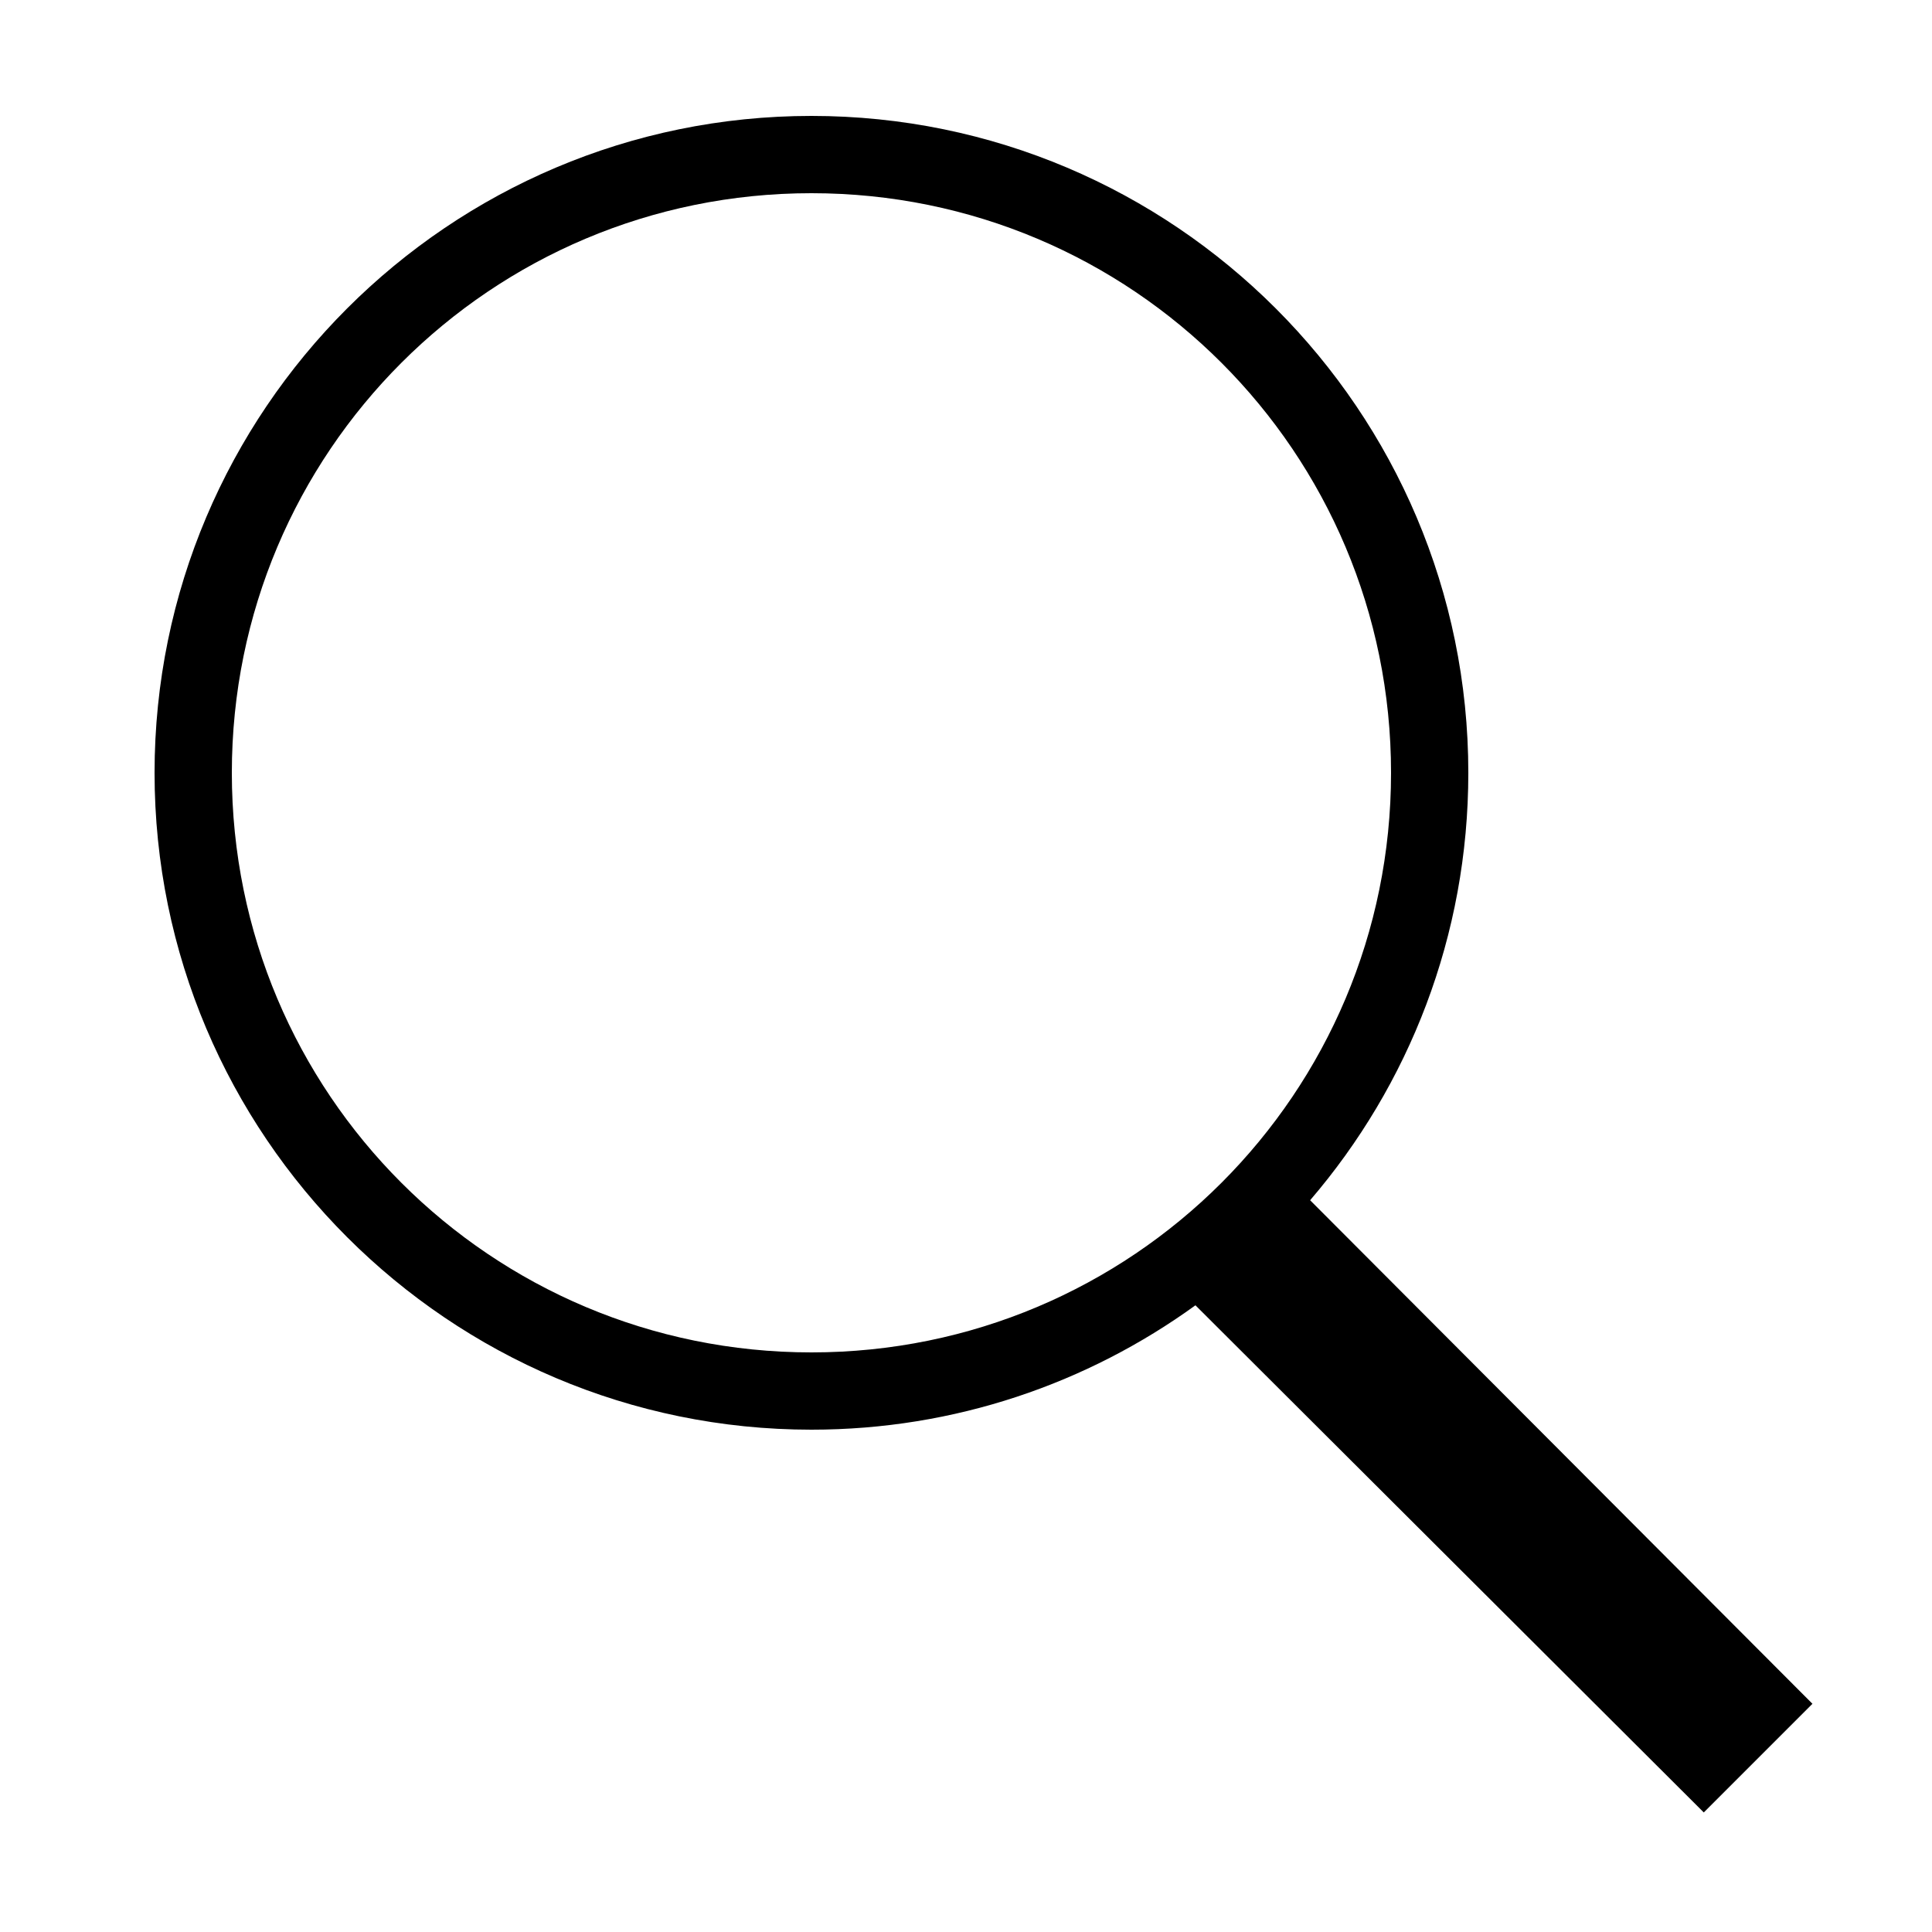
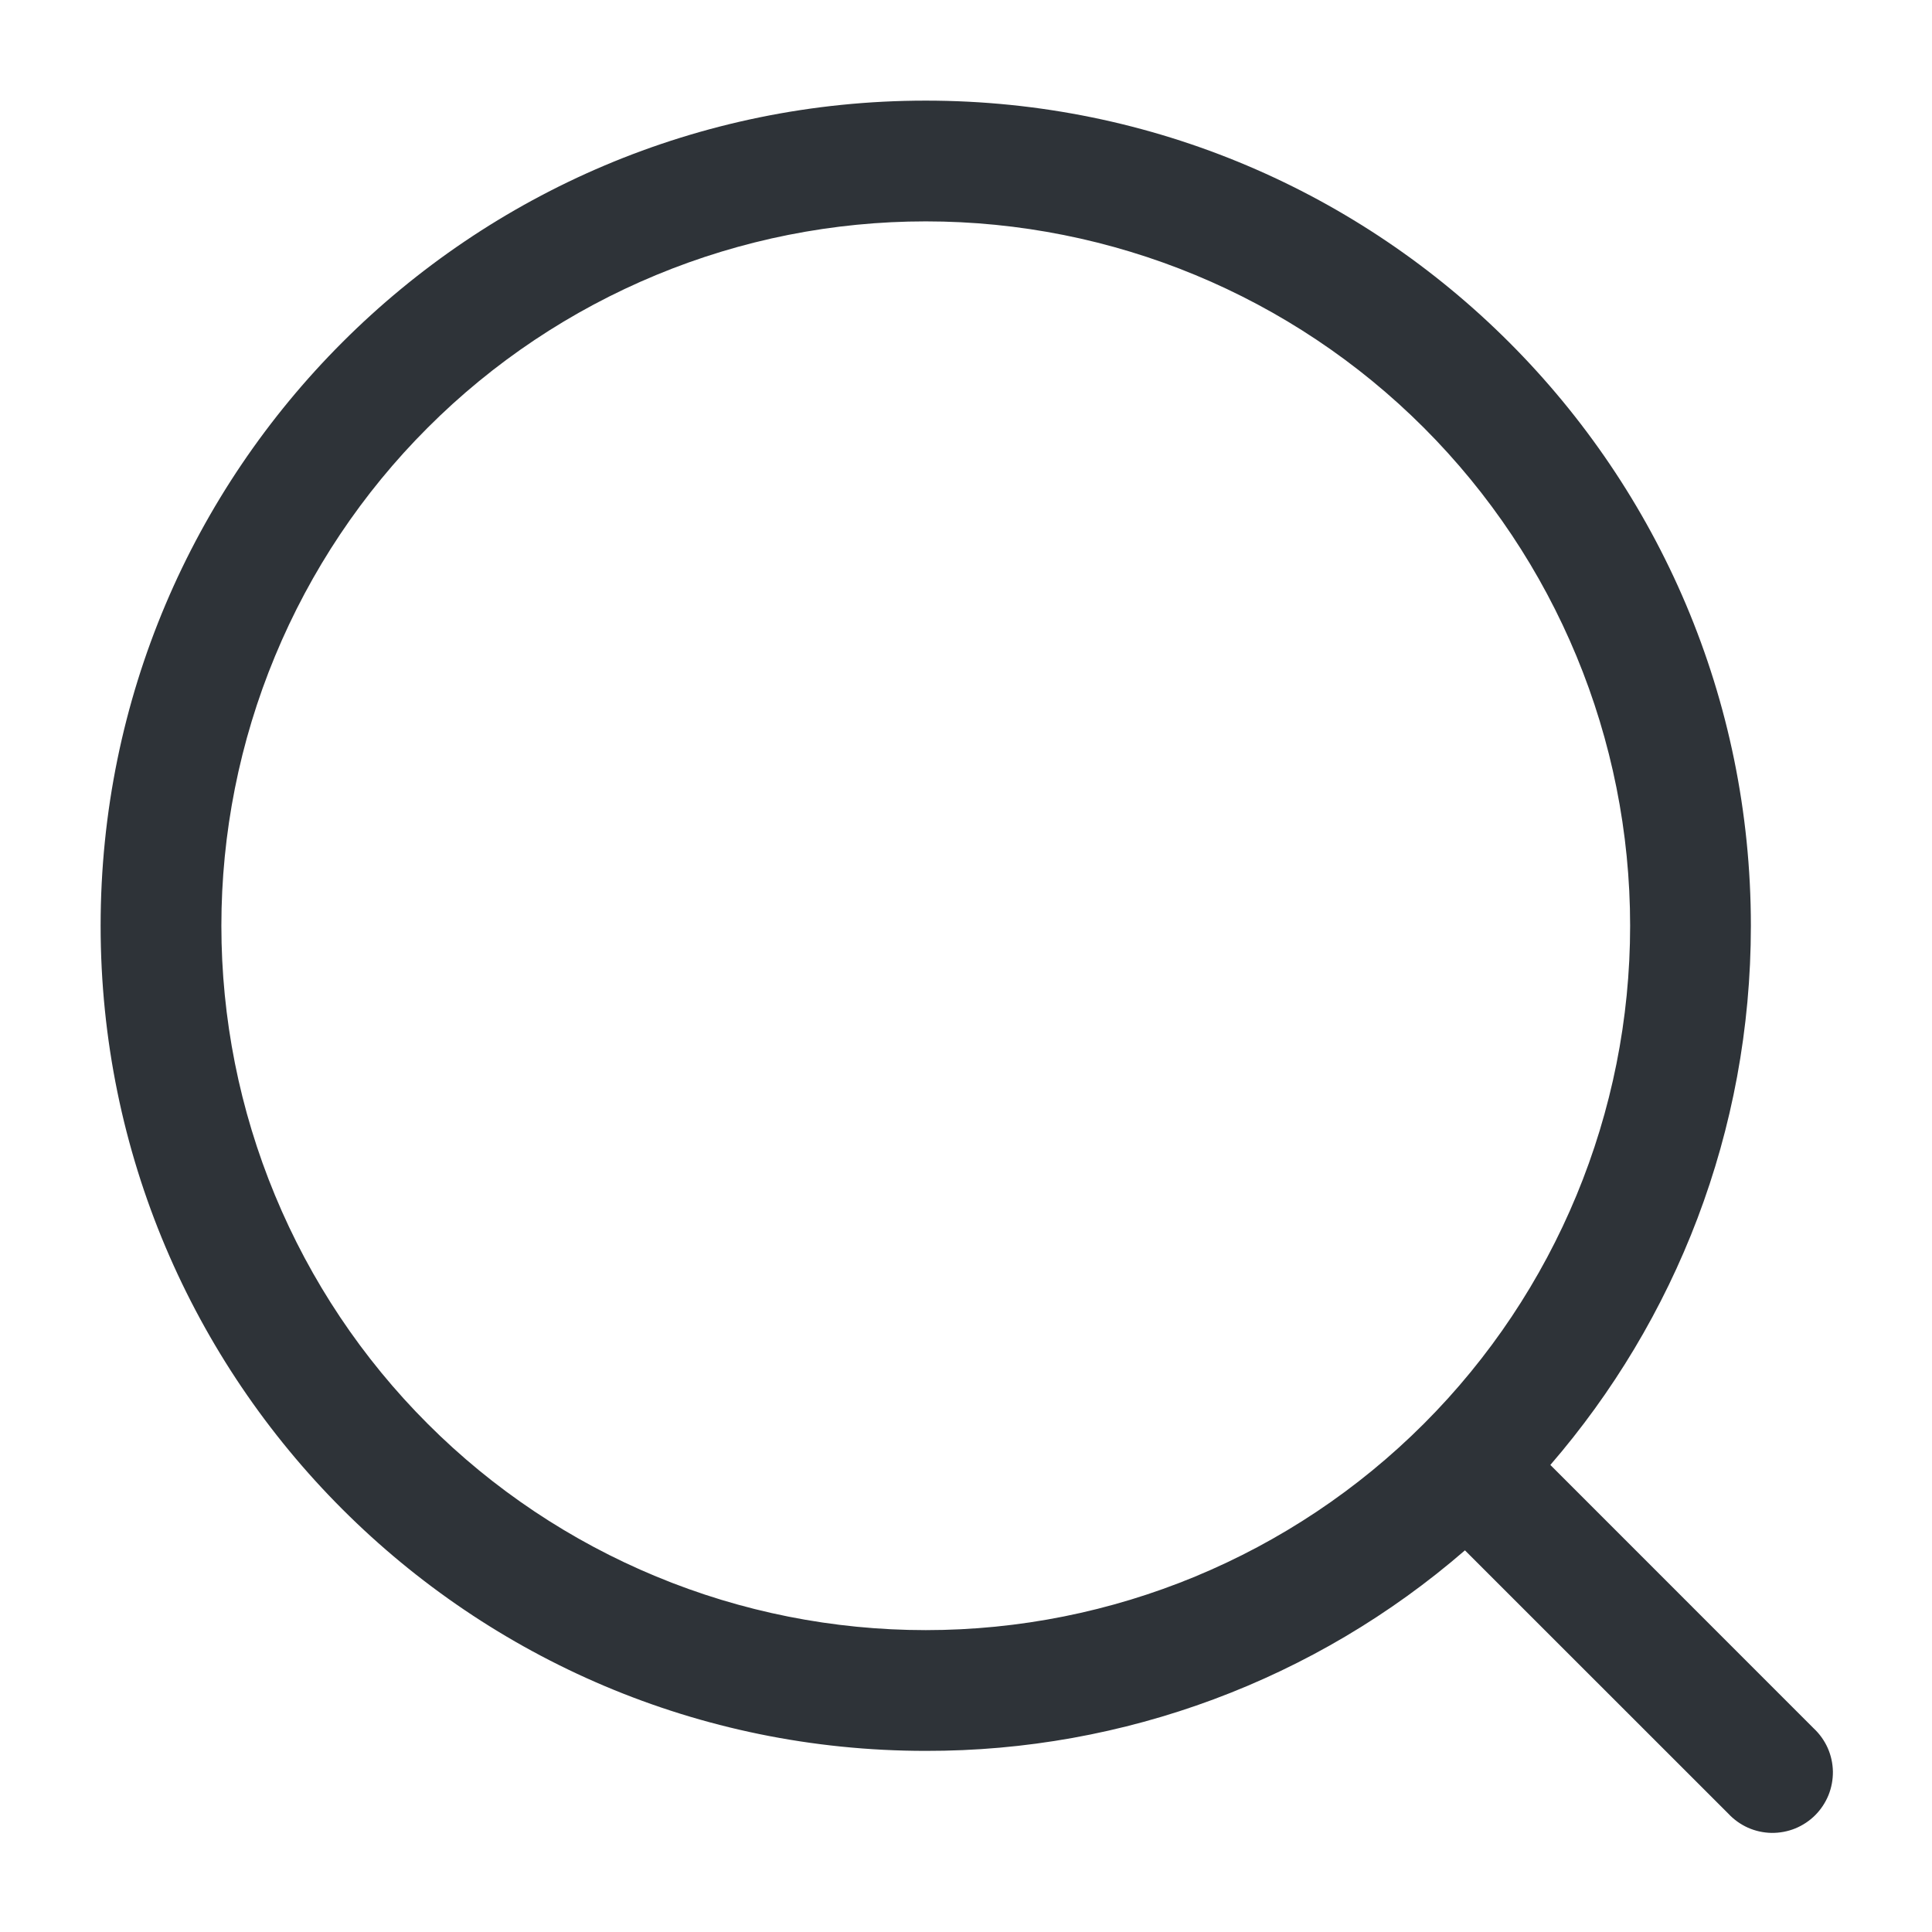
- <svg xmlns="http://www.w3.org/2000/svg" x="0px" y="0px" width="100" height="100" viewBox="0 0 50 50">
-   <path d="M 21 3 C 11.621 3 4 10.621 4 20 C 4 29.379 11.621 37 21 37 C 24.711 37 28.141 35.805 30.938 33.781 L 44.094 46.906 L 46.906 44.094 L 33.906 31.062 C 36.461 28.086 38 24.223 38 20 C 38 10.621 30.379 3 21 3 Z M 21 5 C 29.297 5 36 11.703 36 20 C 36 28.297 29.297 35 21 35 C 12.703 35 6 28.297 6 20 C 6 11.703 12.703 5 21 5 Z" />
+ <svg xmlns="http://www.w3.org/2000/svg" width="24" height="24" viewBox="0 0 24 24" fill="none">
+   <path fill-rule="evenodd" clip-rule="evenodd" d="M11.5 2.75C10.351 2.75 9.213 2.976 8.152 3.416C7.09 3.856 6.125 4.5 5.313 5.313C4.5 6.125 3.856 7.09 3.416 8.152C2.976 9.213 2.75 10.351 2.75 11.5C2.75 12.649 2.976 13.787 3.416 14.848C3.856 15.91 4.5 16.875 5.313 17.687C6.125 18.5 7.09 19.144 8.152 19.584C9.213 20.024 10.351 20.25 11.5 20.25C13.821 20.25 16.046 19.328 17.687 17.687C19.328 16.046 20.25 13.821 20.25 11.5C20.25 9.179 19.328 6.954 17.687 5.313C16.046 3.672 13.821 2.75 11.5 2.75ZM1.25 11.5C1.25 5.84 5.84 1.25 11.5 1.25C17.16 1.25 21.75 5.84 21.75 11.5C21.75 14.06 20.811 16.402 19.259 18.198L22.53 21.47C22.604 21.539 22.663 21.622 22.704 21.713C22.745 21.805 22.767 21.905 22.769 22.006C22.77 22.106 22.752 22.206 22.714 22.3C22.676 22.393 22.62 22.478 22.549 22.549C22.478 22.62 22.393 22.676 22.3 22.714C22.206 22.752 22.106 22.77 22.006 22.769C21.905 22.767 21.805 22.745 21.713 22.704C21.622 22.663 21.539 22.604 21.47 22.53L18.198 19.259C16.339 20.87 13.96 21.755 11.5 21.75C5.84 21.75 1.25 17.16 1.25 11.5Z" fill="#2E3338" />
</svg>
